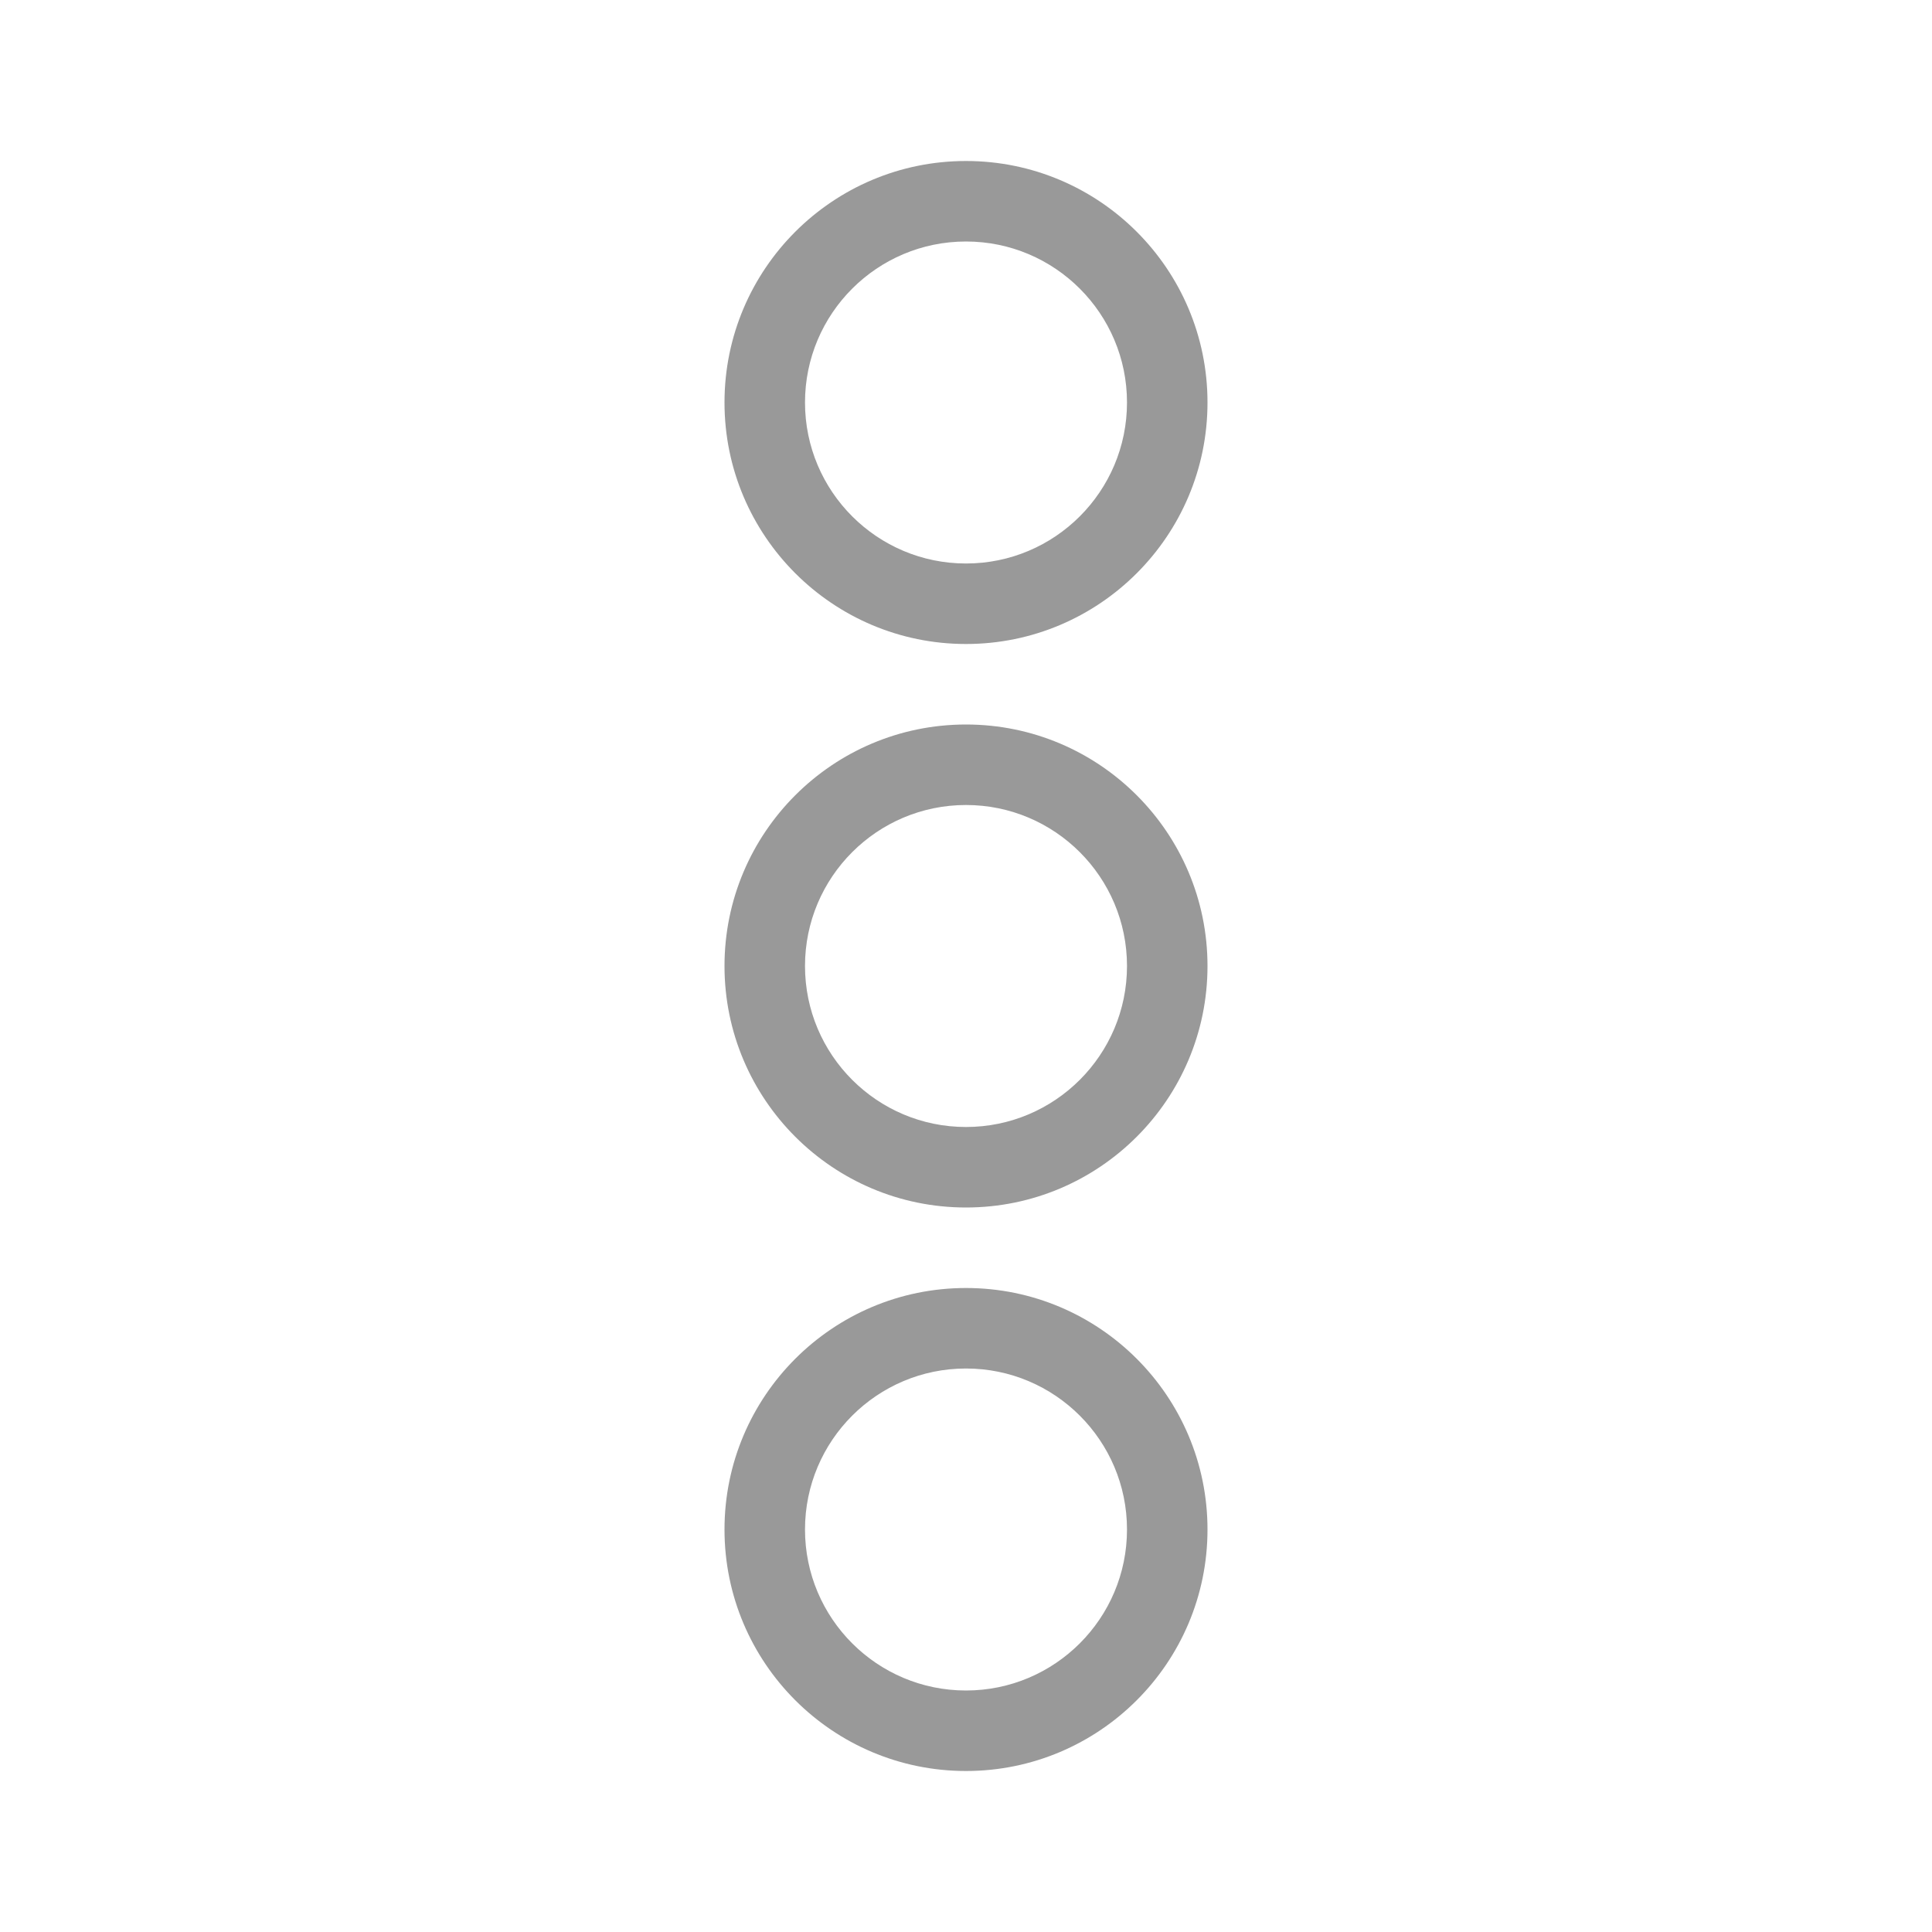
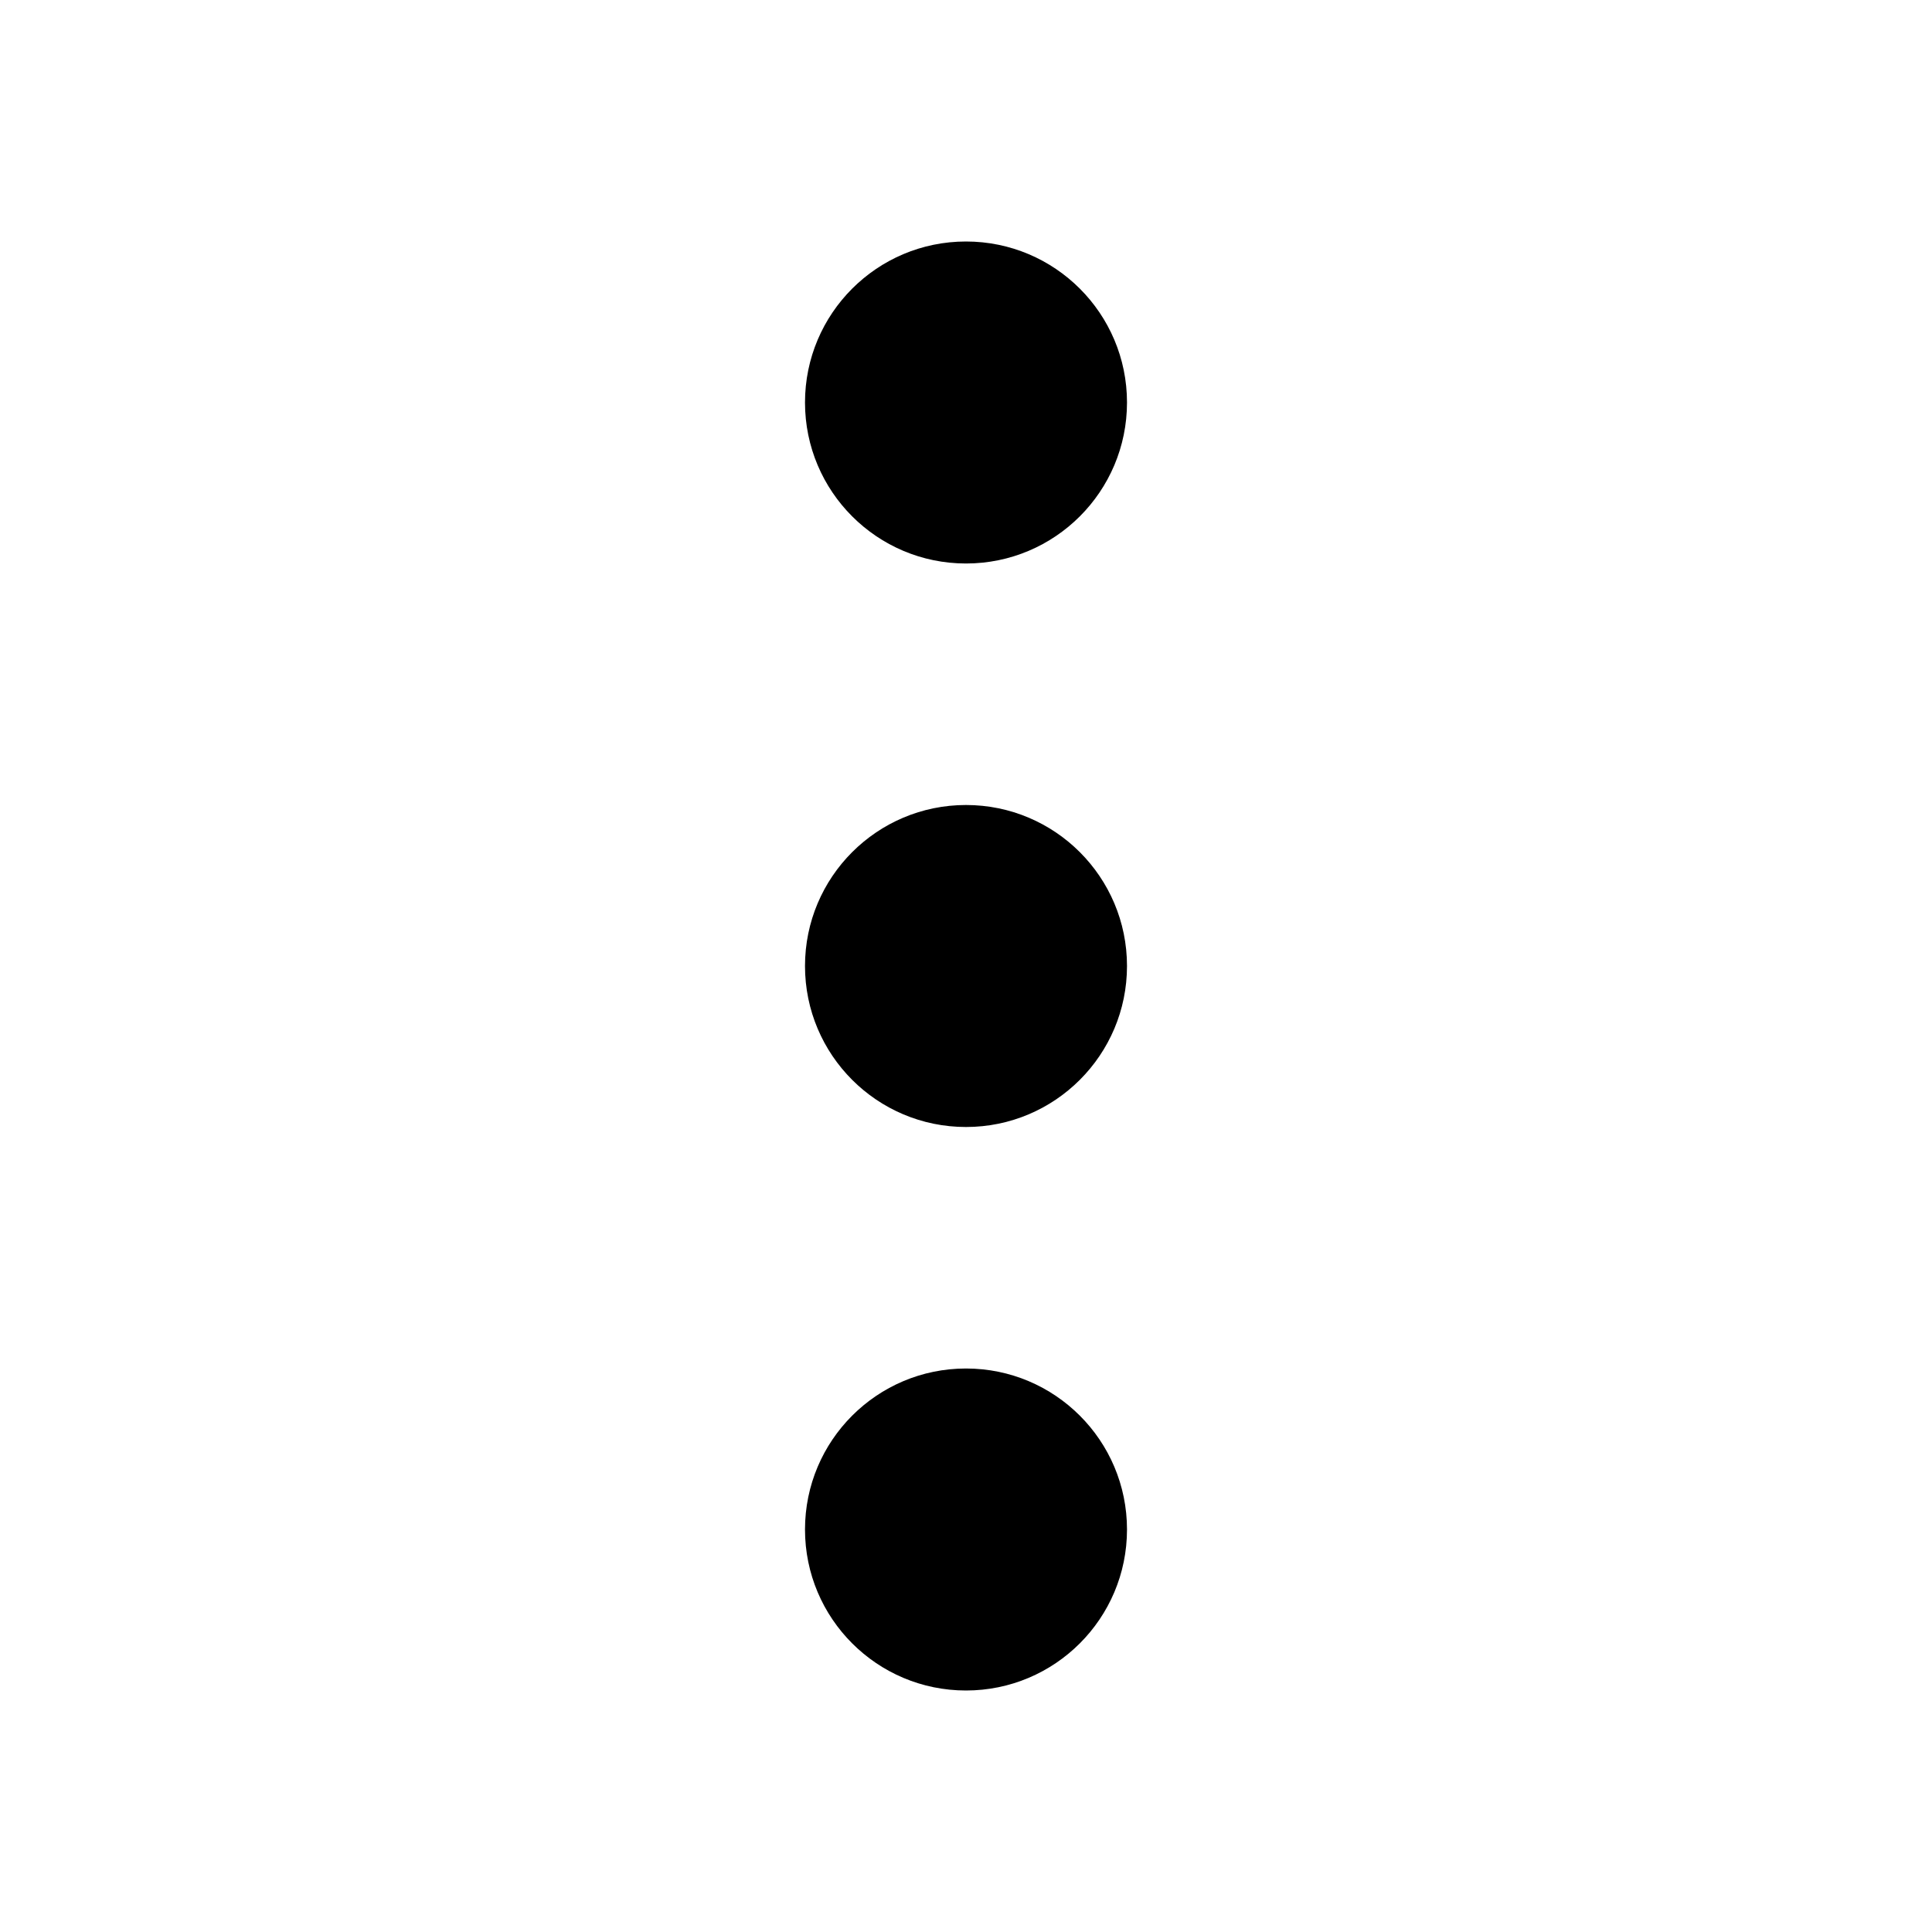
- <svg xmlns="http://www.w3.org/2000/svg" width="24" height="24" fill-rule="evenodd" clip-rule="evenodd" fill="#999" stroke="inherit">
-   <path d="M12 16c1.656 0 3 1.344 3 3s-1.344 3-3 3-3-1.344-3-3 1.344-3 3-3zm0 1c1.104 0 2 .896 2 2s-.896 2-2 2-2-.896-2-2 .896-2 2-2zm0-8c1.656 0 3 1.344 3 3s-1.344 3-3 3-3-1.344-3-3 1.344-3 3-3zm0 1c1.104 0 2 .896 2 2s-.896 2-2 2-2-.896-2-2 .896-2 2-2zm0-8c1.656 0 3 1.344 3 3s-1.344 3-3 3-3-1.344-3-3 1.344-3 3-3zm0 1c1.104 0 2 .896 2 2s-.896 2-2 2-2-.896-2-2 .896-2 2-2z" />
+ <svg xmlns="http://www.w3.org/2000/svg" data-name="Layer 1" viewBox="0 0 48 48" x="0px" y="0px">
+   <circle cx="24" cy="10" r="4" />
+   <circle cx="24" cy="24" r="4" />
+   <circle cx="24" cy="38" r="4" />
</svg>
